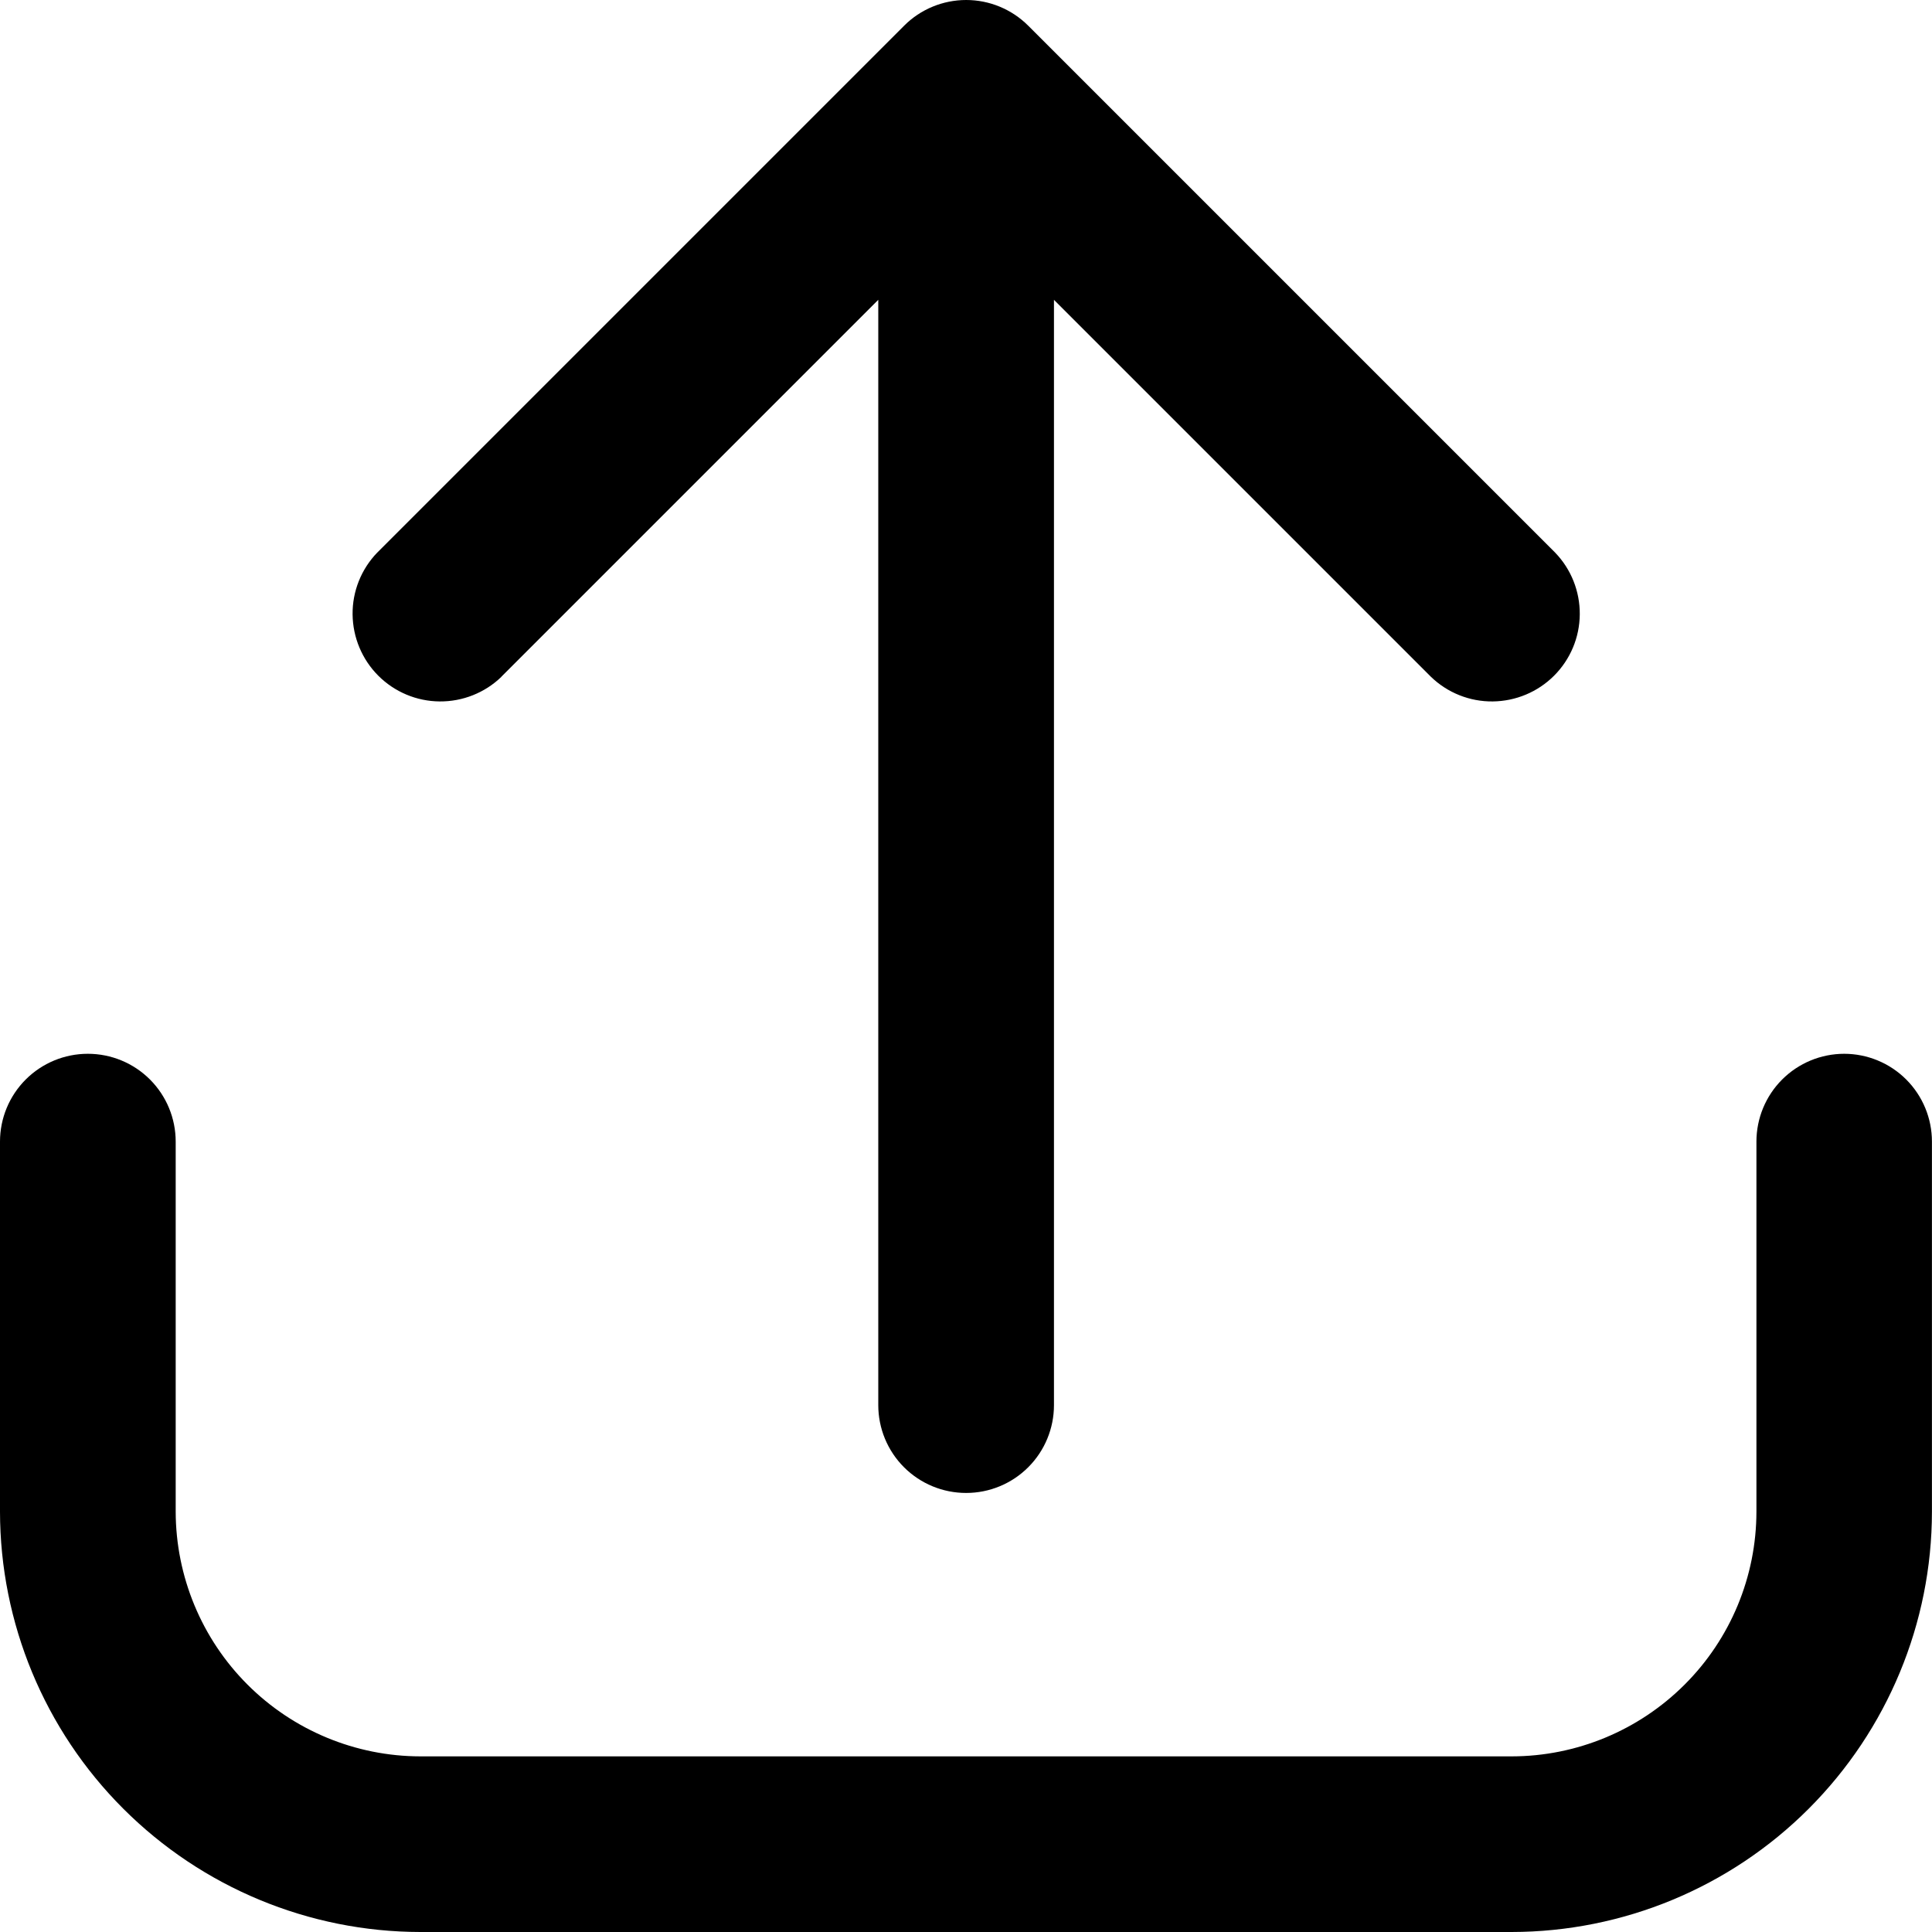
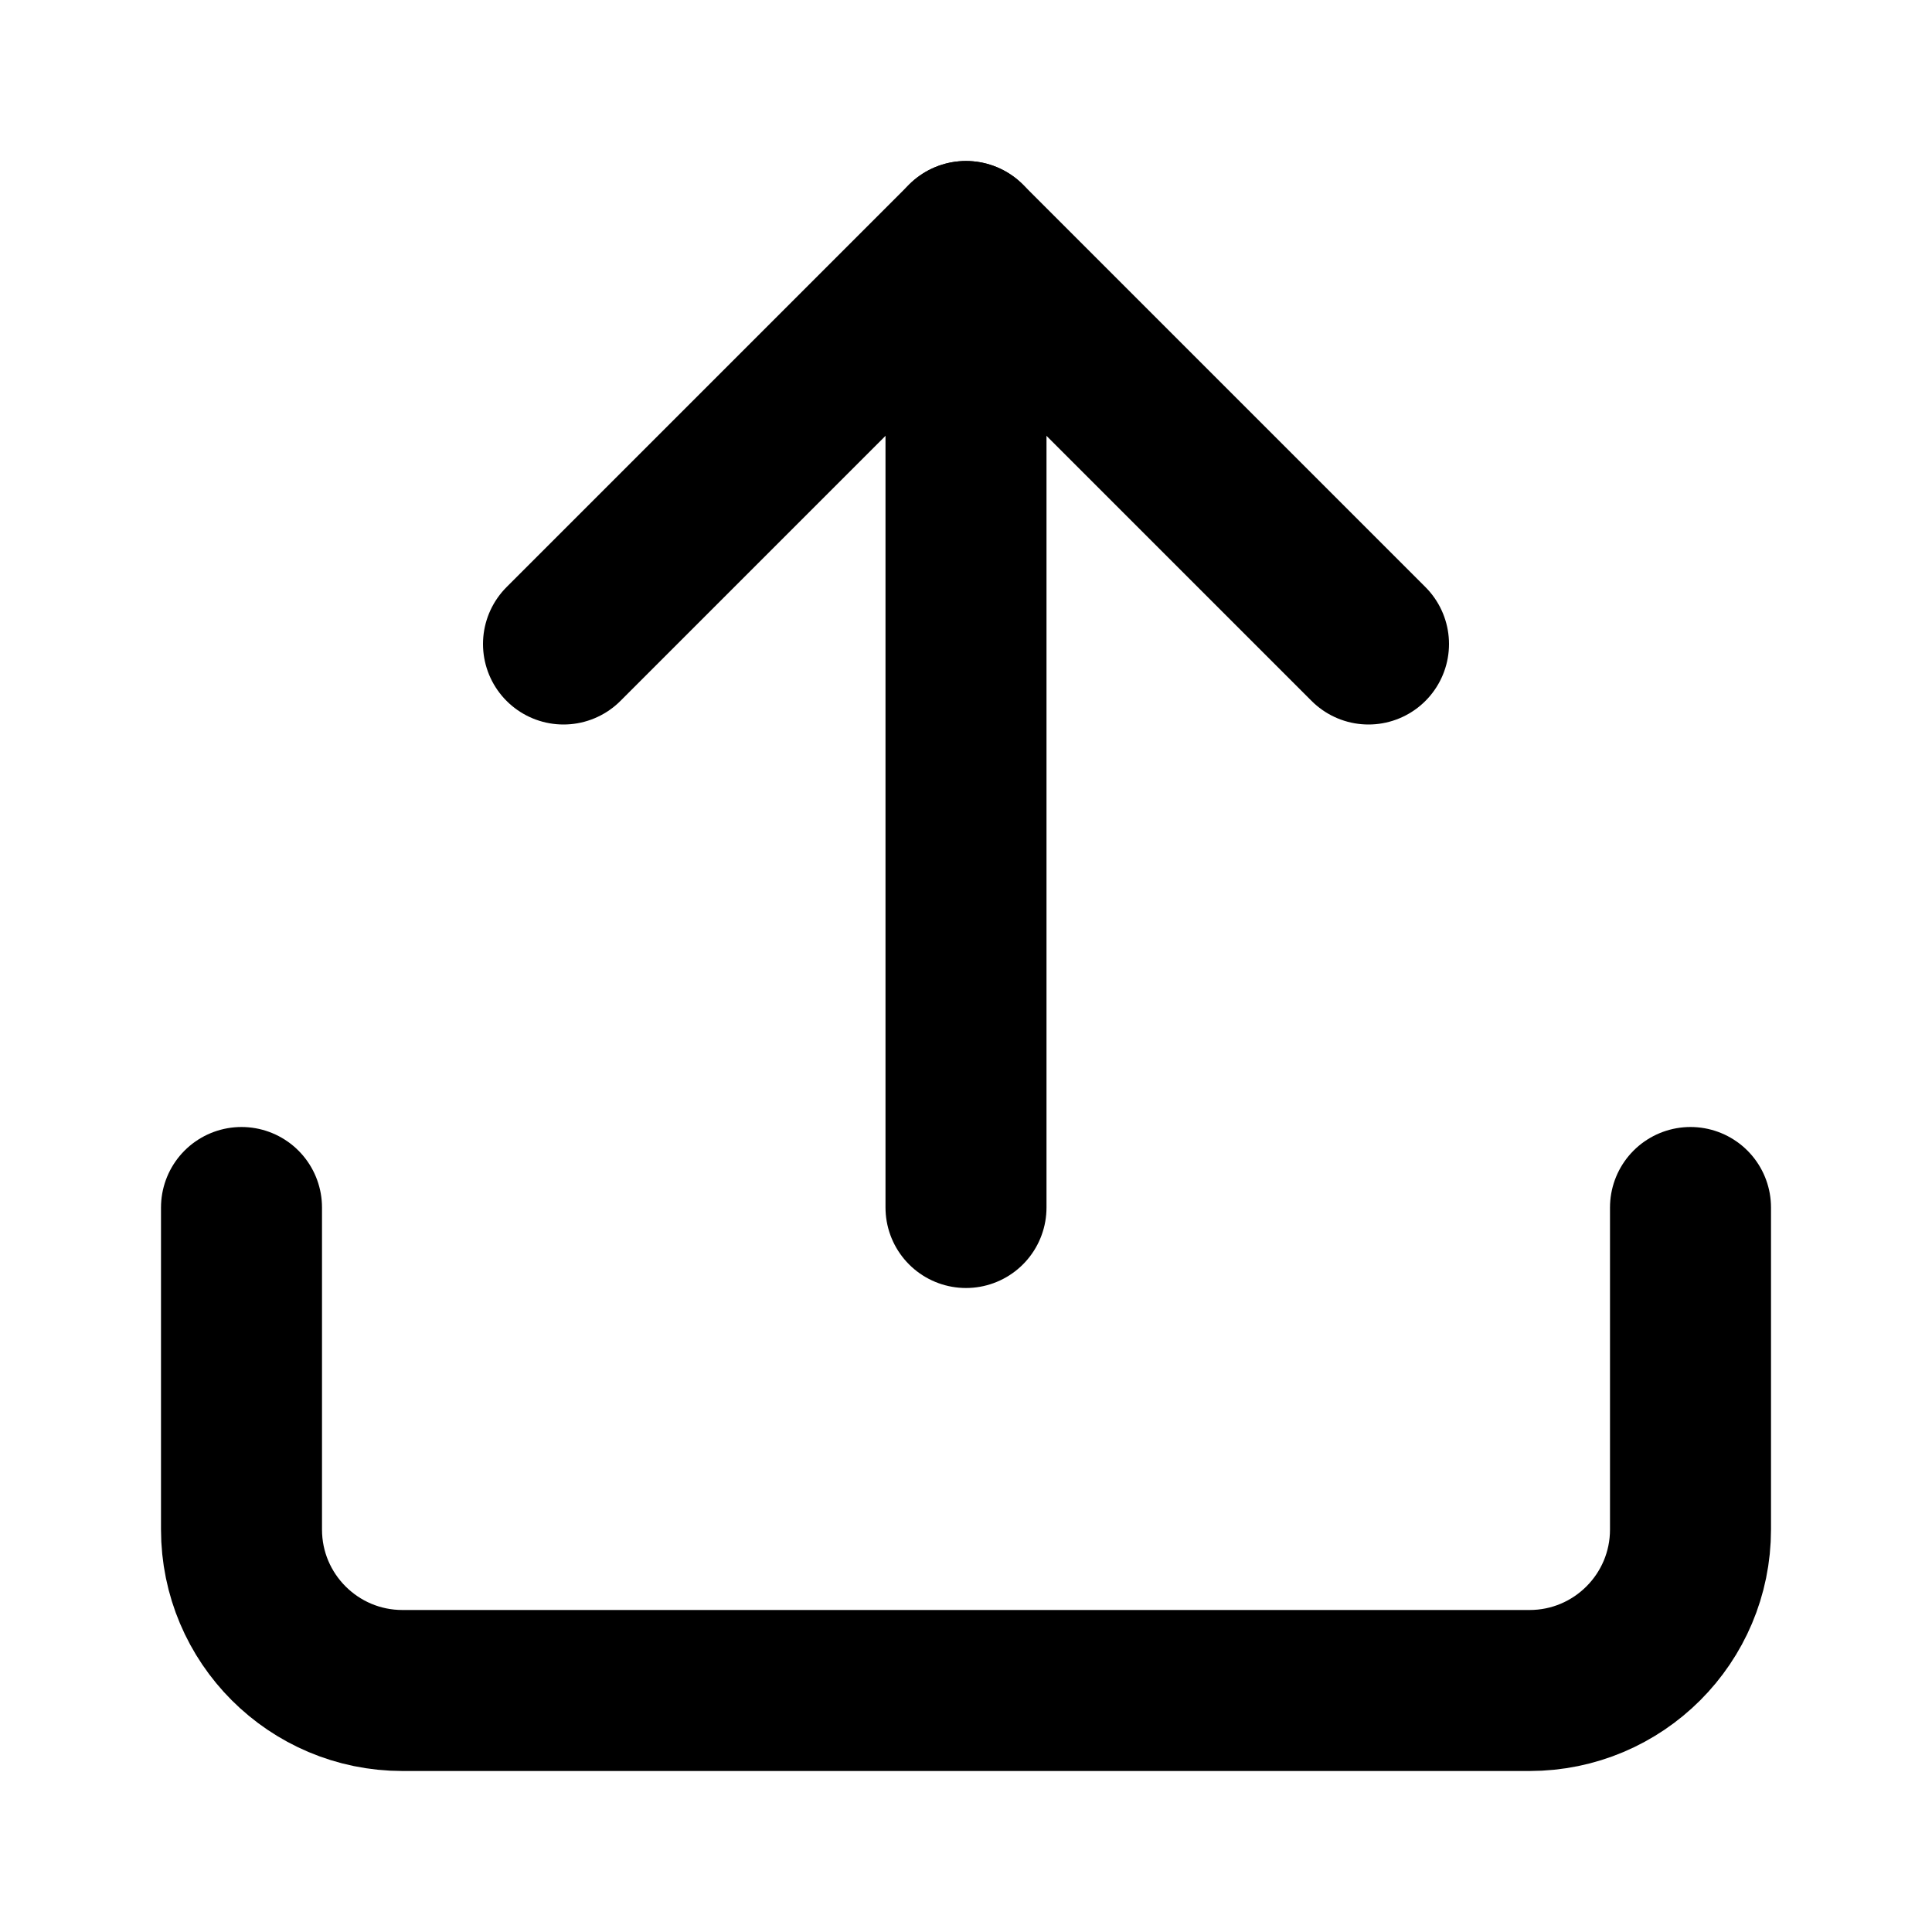
- <svg xmlns="http://www.w3.org/2000/svg" version="1.1" width="32" height="32" viewBox="0 0 32 32">
-   <path d="M30.547 17.454c-0.386 0-0.756 0.153-1.029 0.426s-0.426 0.643-0.426 1.029v6.128c-0.001 1.075-0.428 2.105-1.189 2.865s-1.79 1.188-2.865 1.189h-18.074c-1.075-0.001-2.105-0.429-2.865-1.189s-1.187-1.79-1.189-2.865v-6.128c0-0.386-0.153-0.756-0.426-1.029s-0.643-0.426-1.029-0.426-0.756 0.153-1.029 0.426c-0.273 0.273-0.426 0.643-0.426 1.029v6.128c0.002 1.846 0.736 3.616 2.042 4.921s3.075 2.040 4.921 2.042h18.074c1.846-0.002 3.616-0.736 4.921-2.042s2.040-3.075 2.041-4.921v-6.128c0-0.386-0.153-0.756-0.426-1.029s-0.643-0.426-1.029-0.426z" />
-   <path d="M8.303 11.21l6.244-6.244v18.307c0 0.386 0.153 0.756 0.426 1.029s0.643 0.426 1.029 0.426 0.756-0.153 1.029-0.426c0.273-0.273 0.426-0.643 0.426-1.029v-18.307l6.244 6.244c0.274 0.265 0.642 0.412 1.023 0.408s0.746-0.156 1.016-0.426 0.423-0.634 0.426-1.016c0.003-0.381-0.143-0.749-0.408-1.023l-8.727-8.727c-0.273-0.273-0.643-0.426-1.028-0.426s-0.756 0.153-1.028 0.426l-8.727 8.727c-0.265 0.274-0.412 0.642-0.408 1.023s0.156 0.746 0.426 1.016c0.27 0.27 0.635 0.423 1.016 0.426s0.749-0.143 1.023-0.408z" />
+ <svg xmlns="http://www.w3.org/2000/svg" width="24" height="24" viewBox="0 0 24 24" fill="none" stroke="currentColor" stroke-width="2" stroke-linecap="round" stroke-linejoin="round">
+   <path d="M12 3v12" />
+   <path d="m17 8-5-5-5 5" />
+   <path d="M21 15v4a2 2 0 0 1-2 2H5a2 2 0 0 1-2-2v-4" />
</svg>
